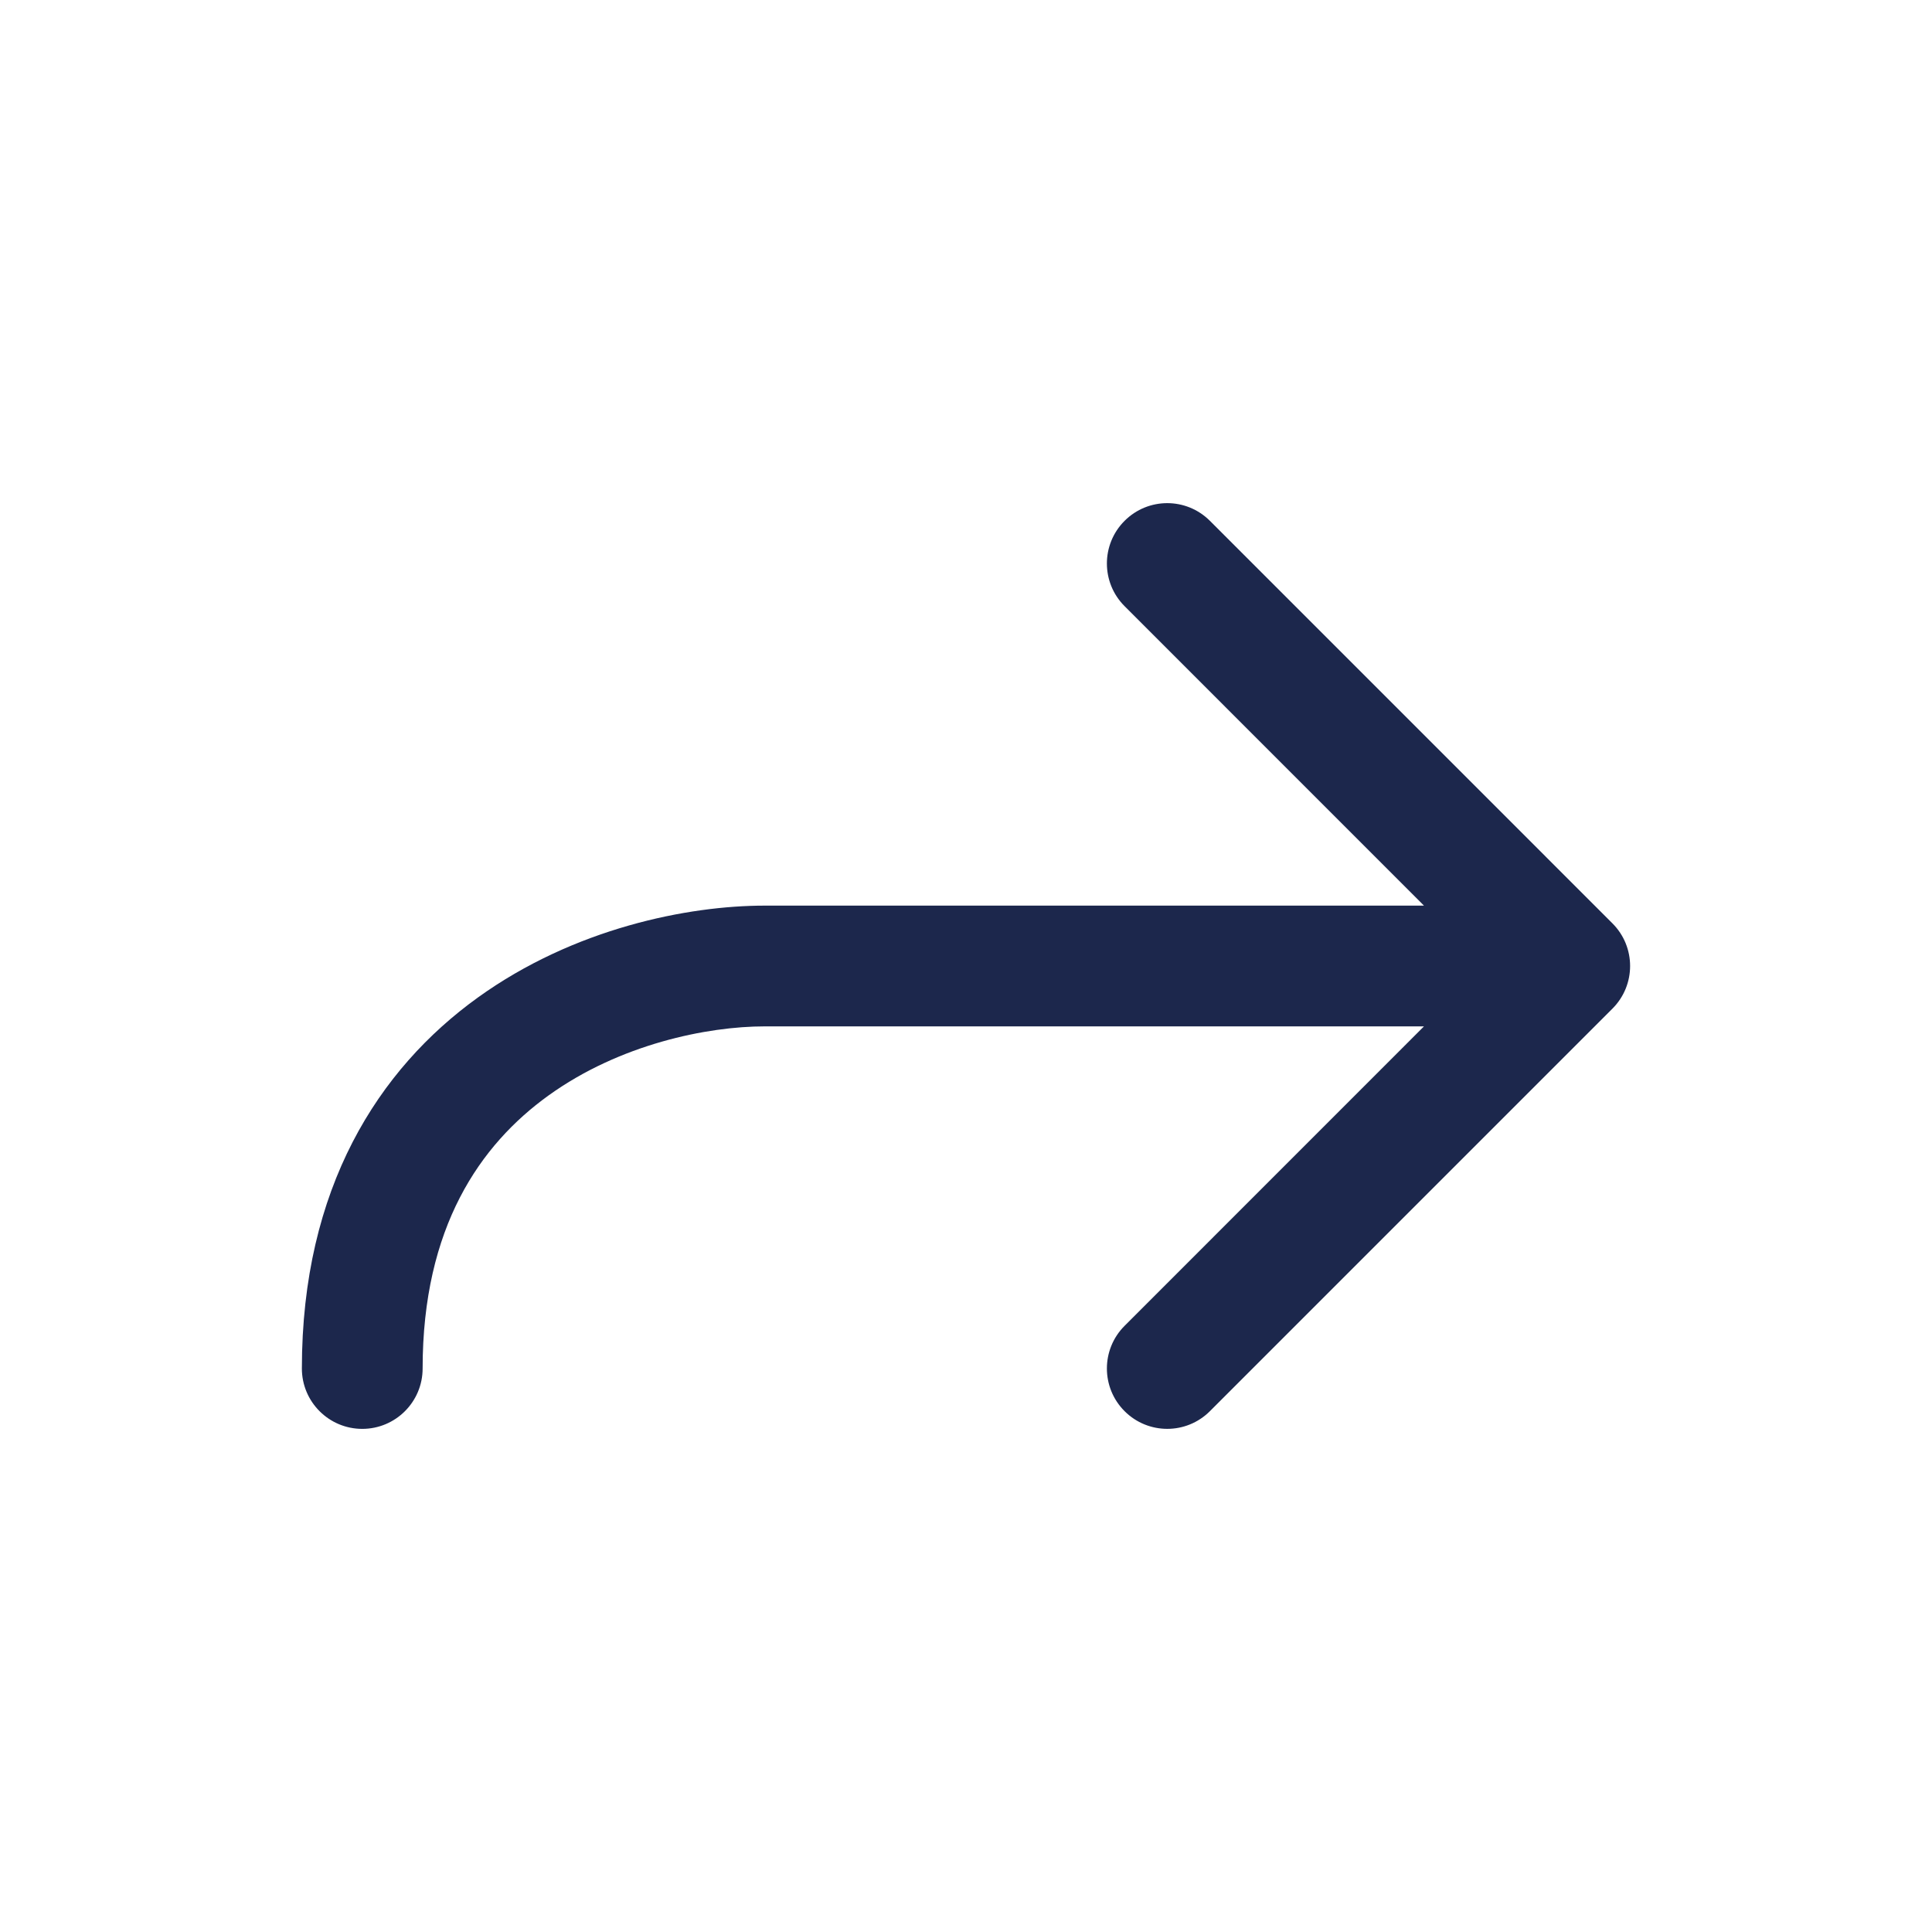
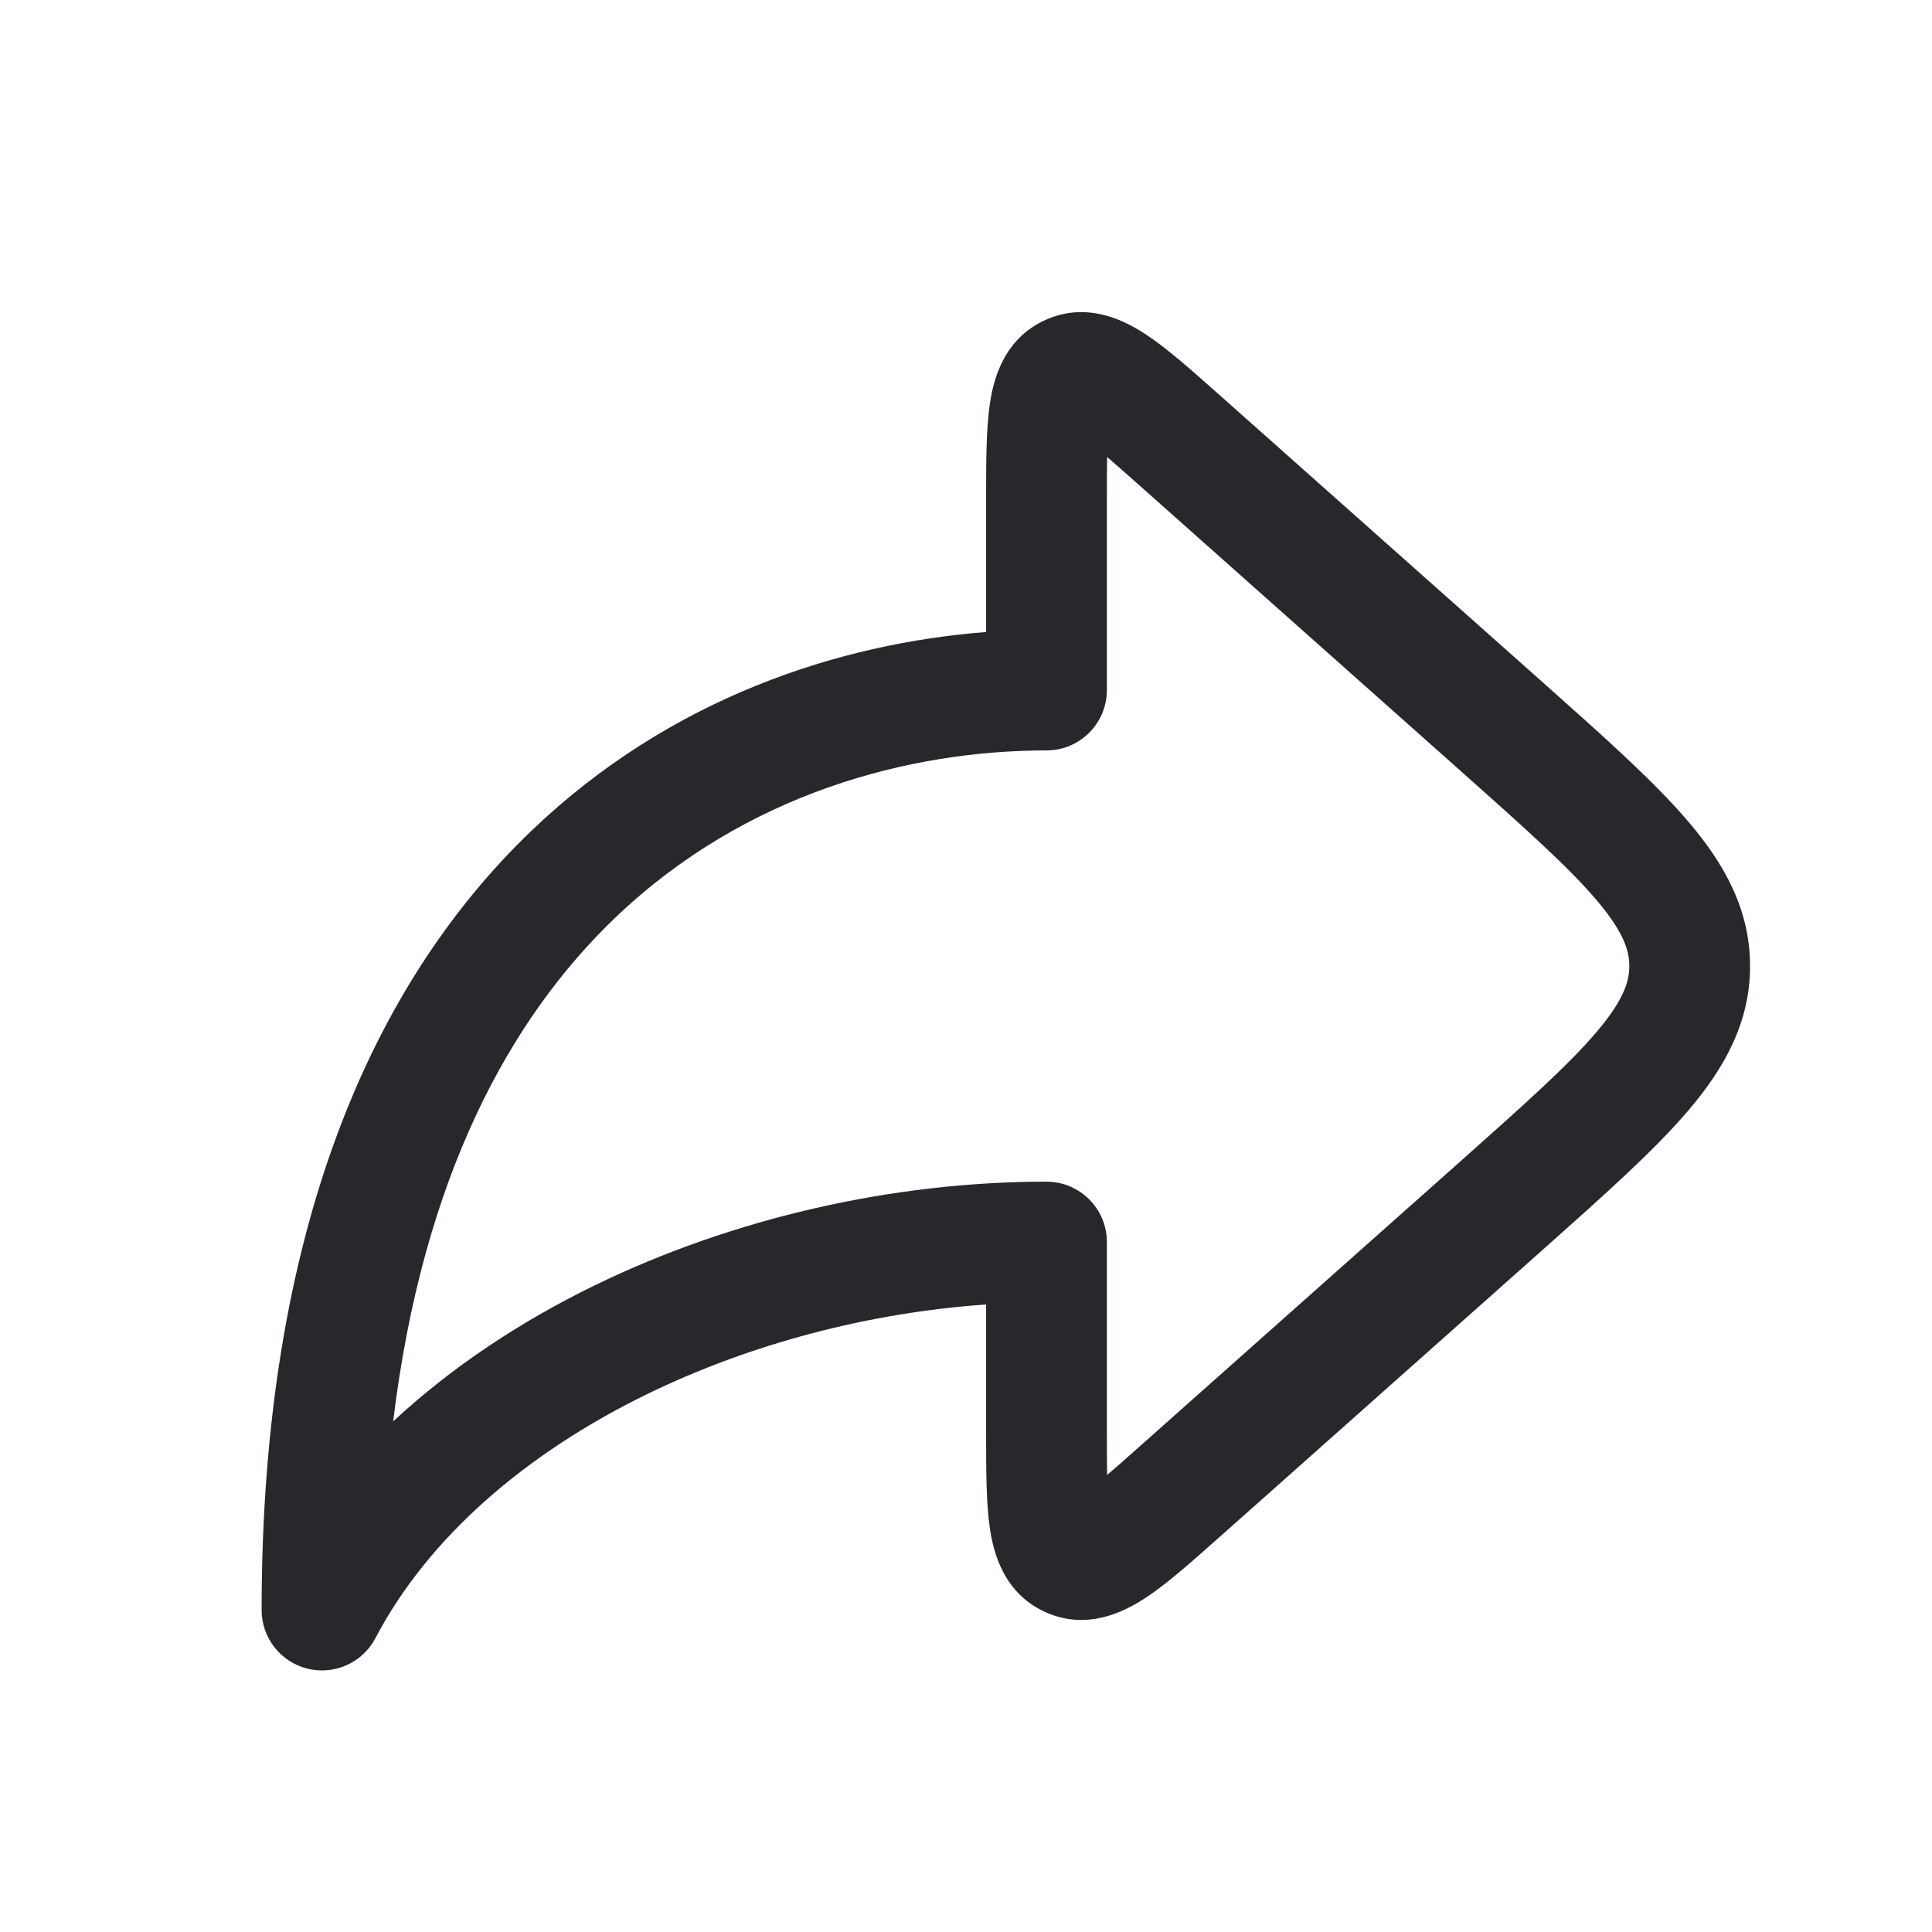
<svg xmlns="http://www.w3.org/2000/svg" width="24" height="24" viewBox="0 0 24 24" fill="none">
-   <path fill-rule="evenodd" clip-rule="evenodd" d="M13.97 6.47C14.263 6.177 14.737 6.177 15.03 6.47L20.03 11.47C20.323 11.763 20.323 12.237 20.03 12.53L15.03 17.53C14.737 17.823 14.263 17.823 13.97 17.53C13.677 17.237 13.677 16.763 13.97 16.47L17.689 12.75L9.5 12.75C8.787 12.75 7.7 12.97 6.813 13.609C5.965 14.22 5.25 15.244 5.25 17C5.25 17.414 4.914 17.75 4.5 17.75C4.086 17.75 3.75 17.414 3.75 17C3.75 14.756 4.702 13.28 5.937 12.391C7.133 11.53 8.547 11.25 9.5 11.25L17.689 11.25L13.97 7.53C13.677 7.237 13.677 6.763 13.97 6.47Z" fill="#1C274C" />
+   <path fill-rule="evenodd" clip-rule="evenodd" d="M15.124 4.885C15.137 4.896 15.15 4.908 15.163 4.919L19.177 8.487C19.925 9.153 20.546 9.705 20.973 10.206C21.421 10.732 21.74 11.299 21.74 12.001C21.74 12.702 21.421 13.269 20.973 13.795C20.546 14.296 19.925 14.848 19.177 15.514L15.163 19.082C15.15 19.093 15.137 19.105 15.124 19.116C14.8 19.404 14.497 19.674 14.235 19.846C13.978 20.016 13.511 20.262 12.988 20.027C12.465 19.792 12.338 19.28 12.295 18.975C12.25 18.665 12.25 18.259 12.25 17.825C12.25 17.808 12.25 17.791 12.25 17.774V16.205C10.799 16.305 9.328 16.691 8.041 17.317C6.528 18.055 5.32 19.1 4.664 20.349C4.504 20.655 4.155 20.811 3.82 20.729C3.485 20.646 3.25 20.346 3.25 20C3.25 15.28 4.631 12.206 6.606 10.316C8.328 8.668 10.426 7.993 12.25 7.851V6.227C12.25 6.21 12.25 6.193 12.25 6.176C12.25 5.741 12.25 5.336 12.295 5.026C12.338 4.721 12.465 4.209 12.988 3.974C13.511 3.739 13.978 3.985 14.235 4.155C14.497 4.327 14.8 4.596 15.124 4.885ZM13.753 5.677C13.866 5.774 14.001 5.894 14.166 6.04L18.138 9.571C18.939 10.284 19.48 10.766 19.83 11.178C20.166 11.573 20.24 11.804 20.24 12.001C20.24 12.197 20.166 12.428 19.83 12.823C19.48 13.235 18.939 13.717 18.138 14.43L14.166 17.96C14.001 18.107 13.866 18.227 13.753 18.323C13.75 18.175 13.75 17.994 13.75 17.774V15.429C13.75 15.015 13.414 14.679 13 14.679C11.087 14.679 9.1 15.133 7.384 15.969C6.465 16.417 5.61 16.982 4.884 17.657C5.253 14.61 6.342 12.644 7.644 11.399C9.264 9.849 11.31 9.322 13 9.322C13.414 9.322 13.75 8.986 13.75 8.572V6.227C13.75 6.007 13.75 5.826 13.753 5.677Z" fill="#26282B" />
</svg>
